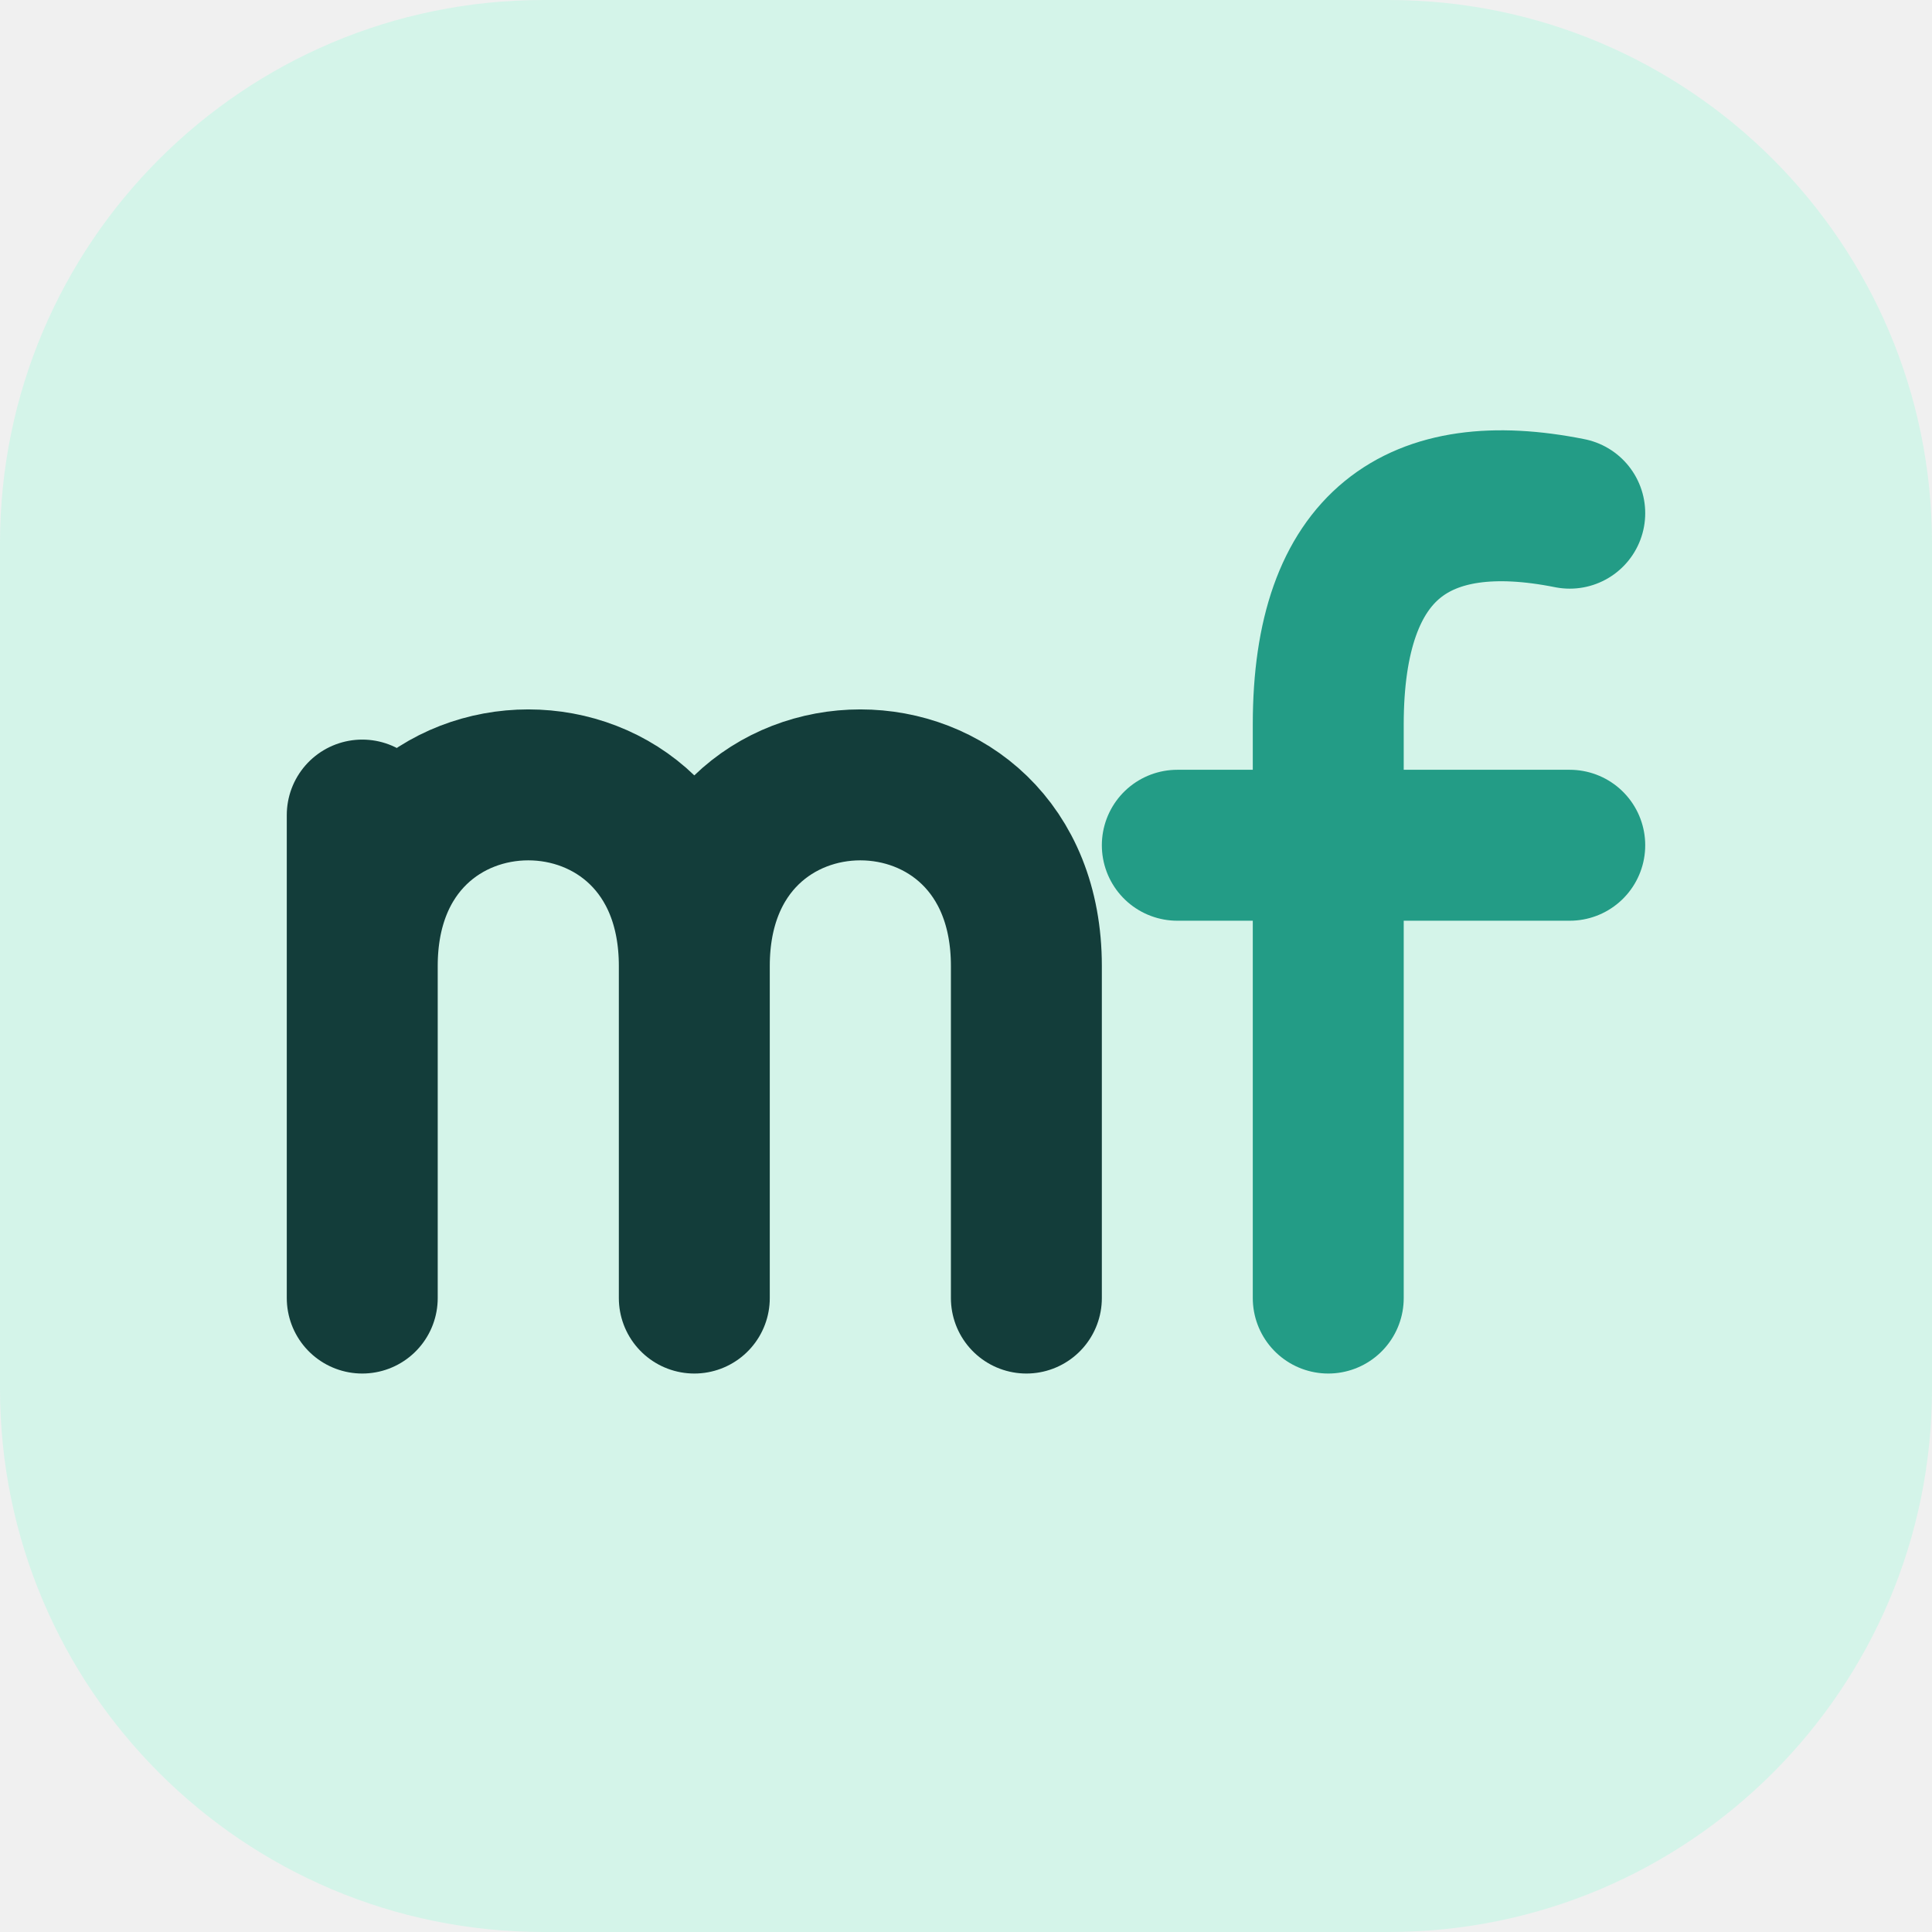
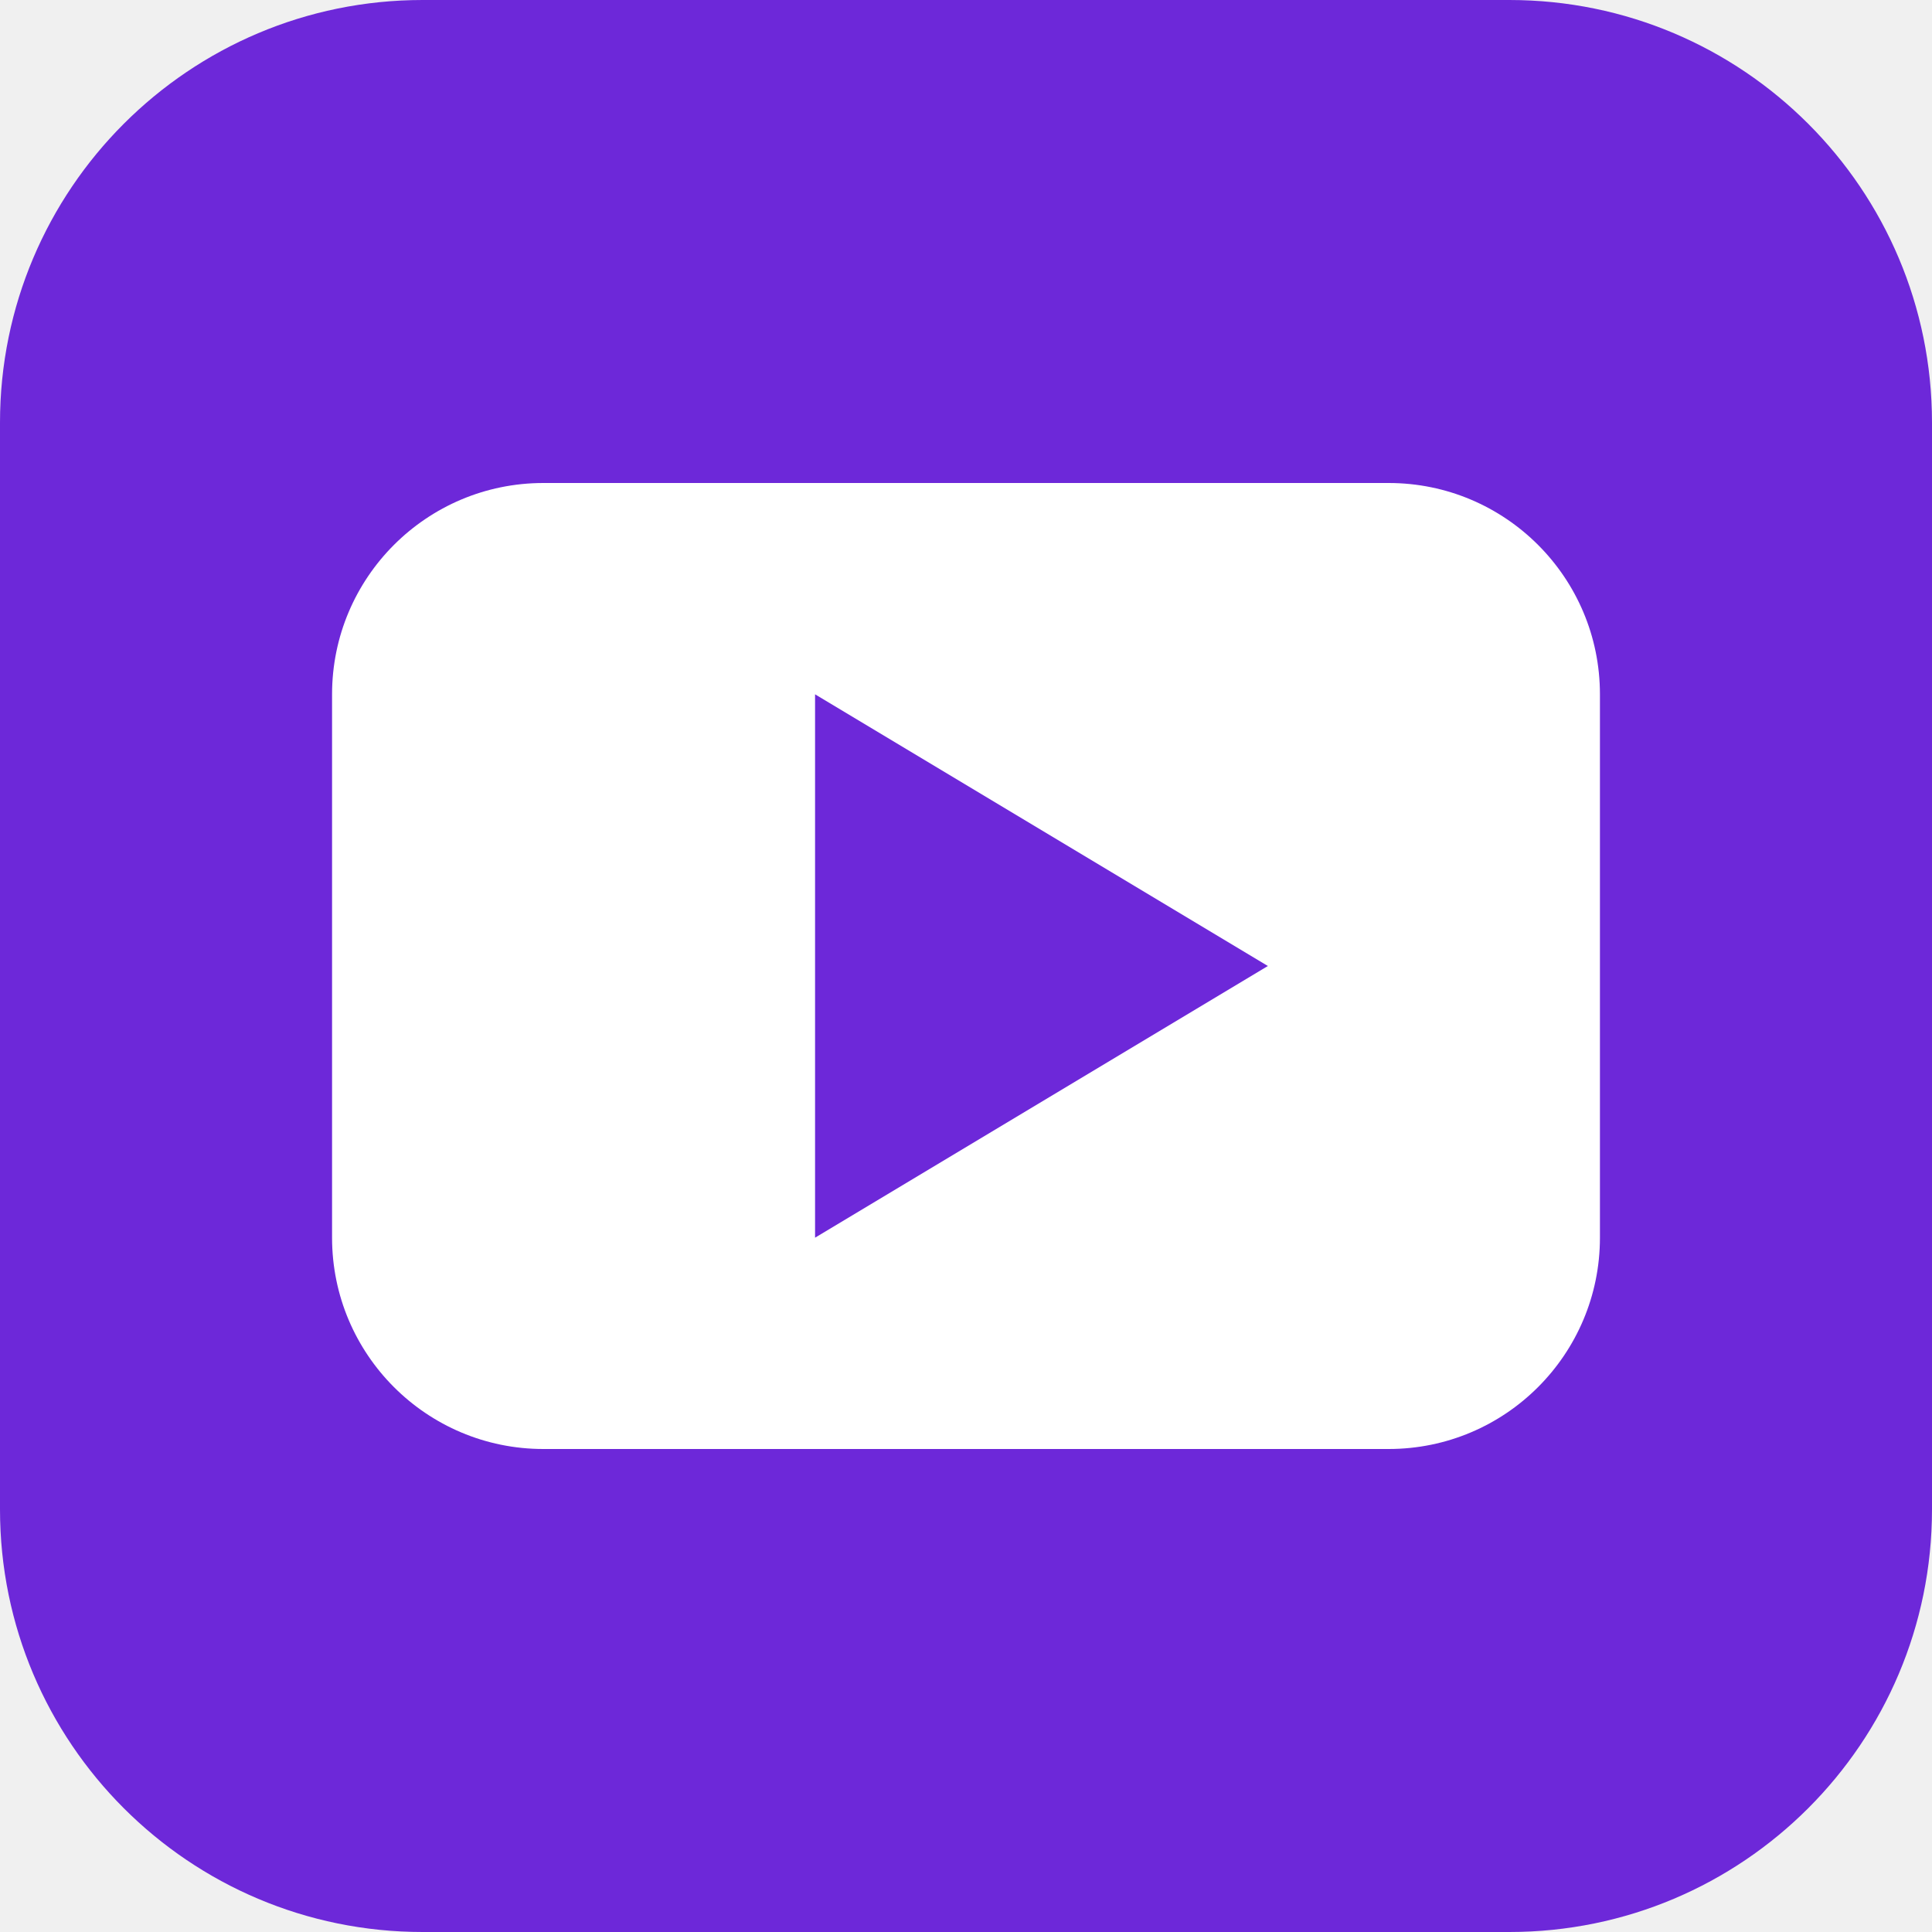
- <svg xmlns="http://www.w3.org/2000/svg" viewBox="0 0 64 64">
-   <rect width="64" height="64" rx="18" fill="#d4f4e9" />
-   <path d="M12 43V27m0 5c0-8 11-8 11 0v11m0-11c0-8 11-8 11 0v11" fill="none" stroke="#133d3a" stroke-width="5" stroke-linecap="round" stroke-linejoin="round" />
-   <path d="M44 43V24c0-6 3-8 8-7M39 28h13" fill="none" stroke="#239c86" stroke-width="5" stroke-linecap="round" stroke-linejoin="round" />
+ <svg xmlns="http://www.w3.org/2000/svg" width="64" height="64" viewBox="0 0 64 64">
+   <rect width="64" height="64" rx="14" fill="#6d28d9" />
+   <rect x="11" y="16" width="42" height="32" rx="7" fill="#fff" />
+   <path d="M27 23v18l15-9z" fill="#6d28d9" />
</svg>
